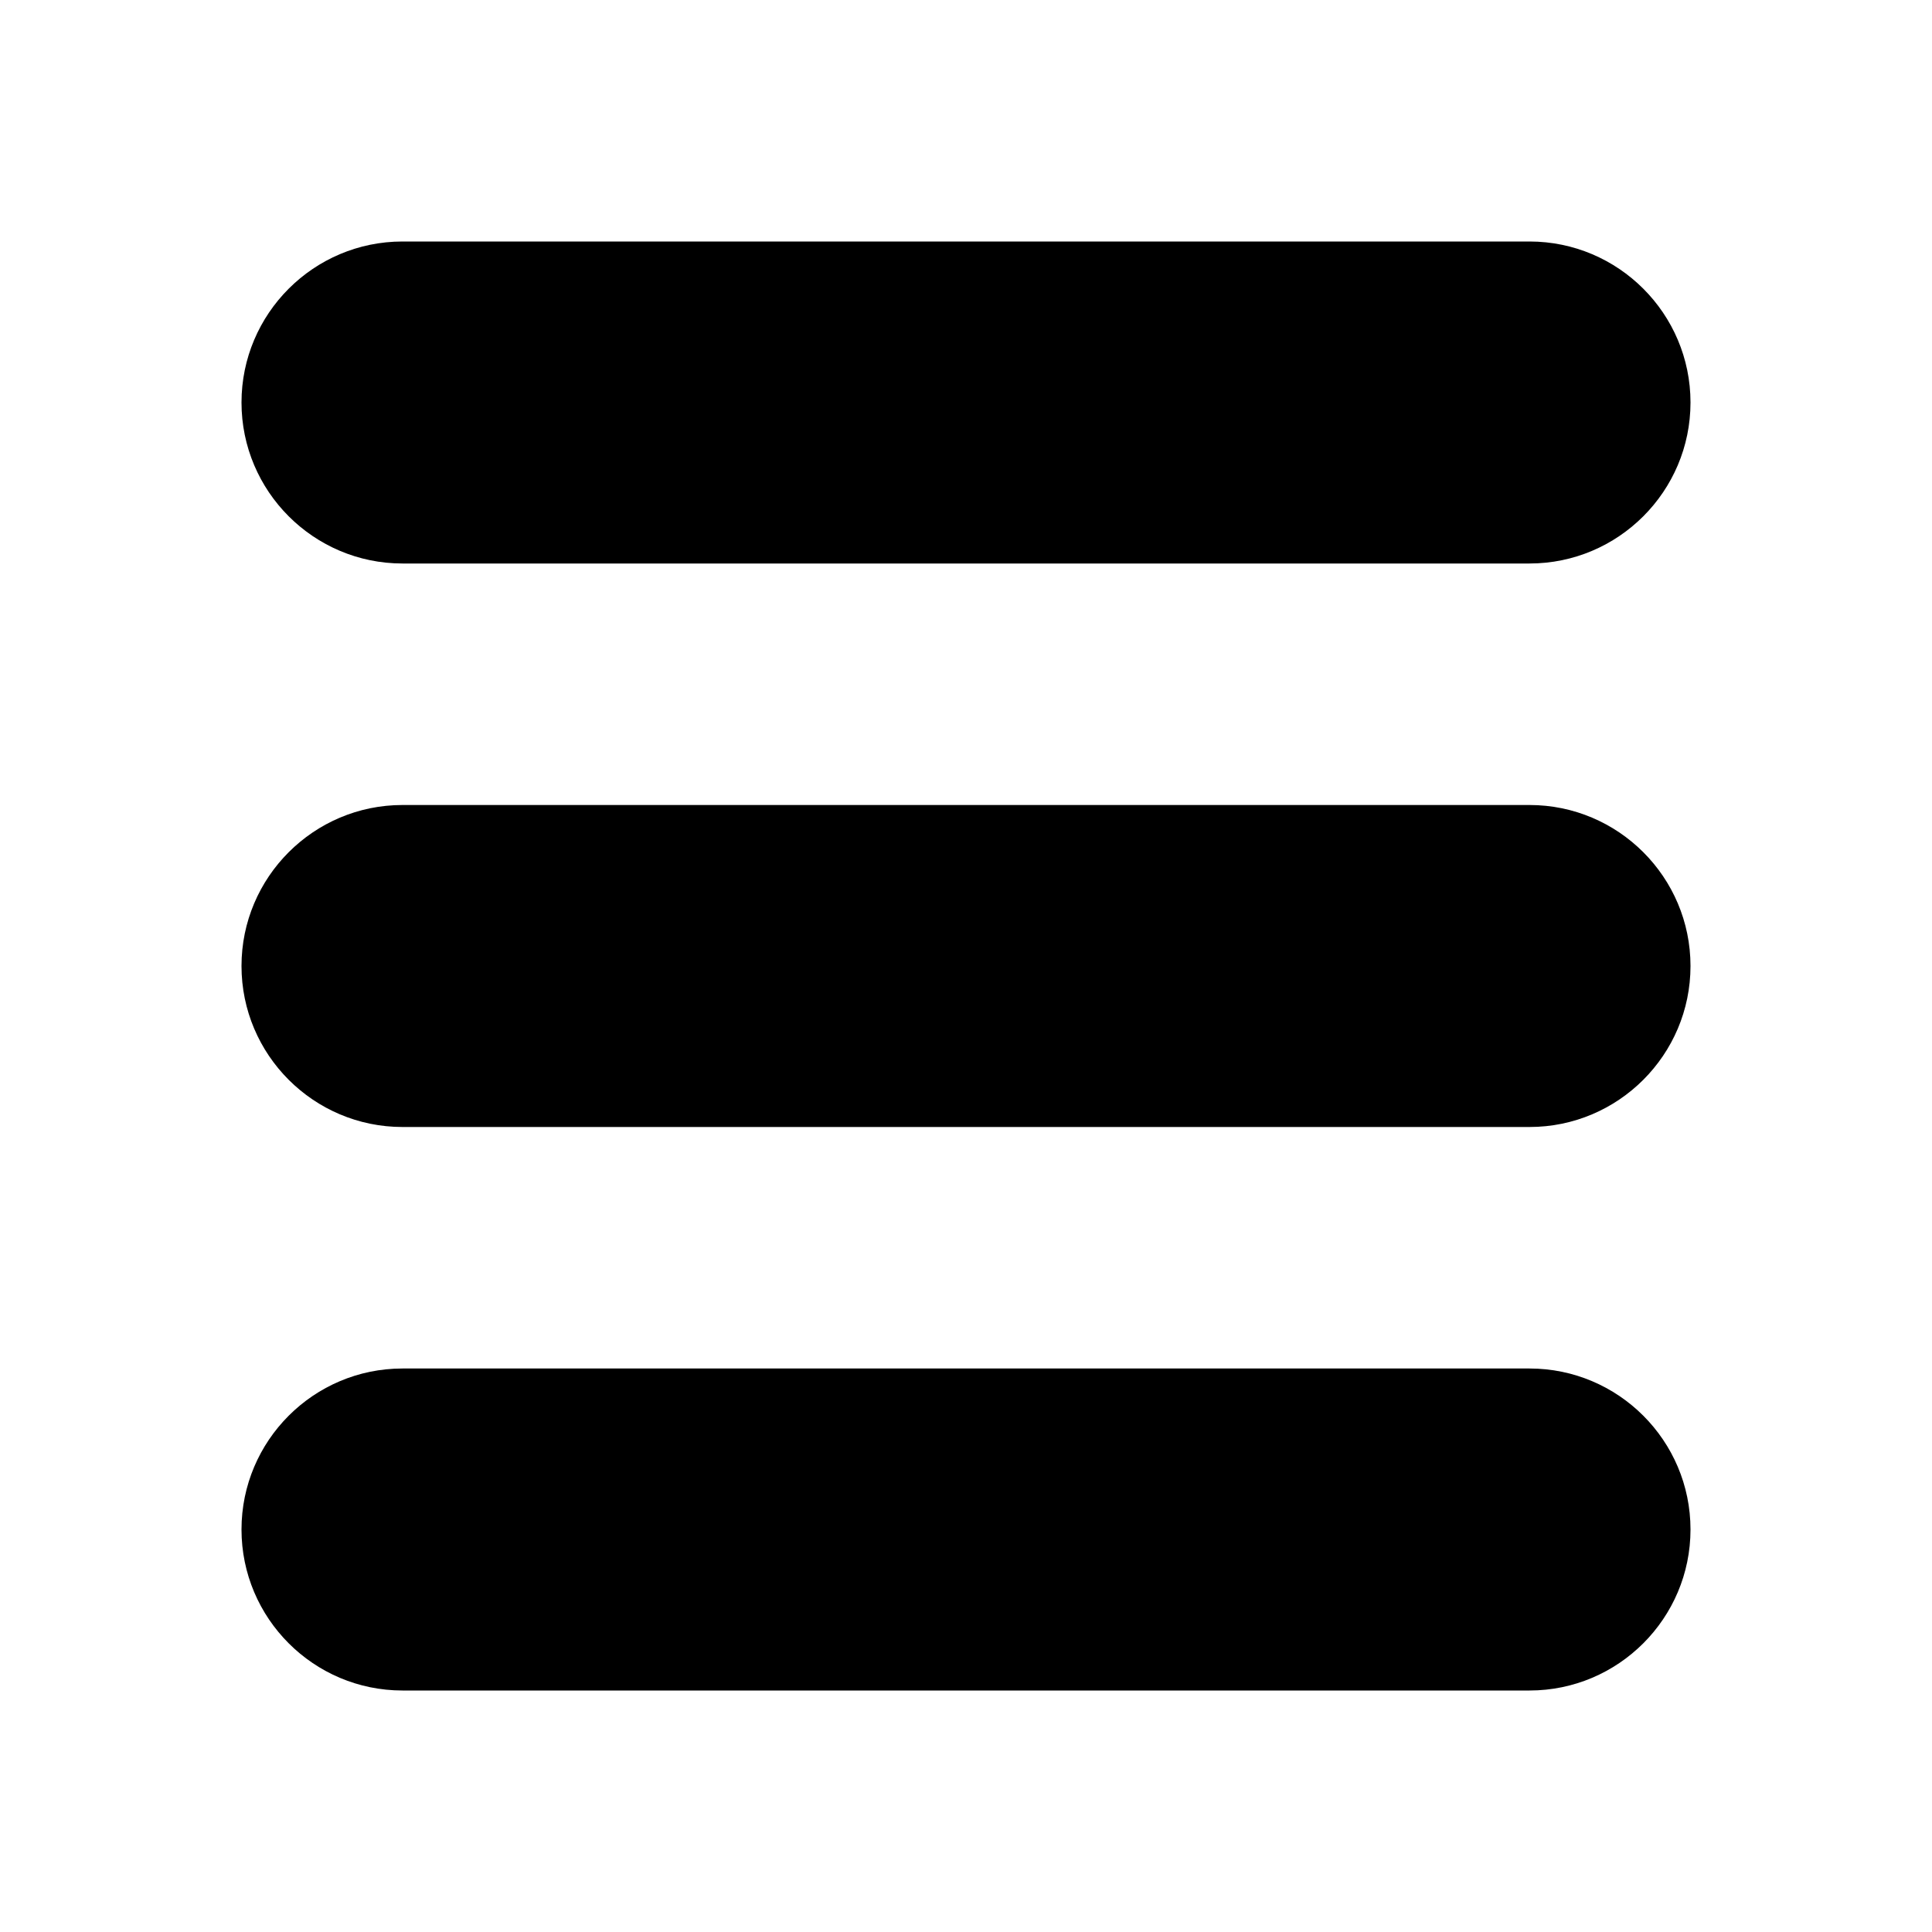
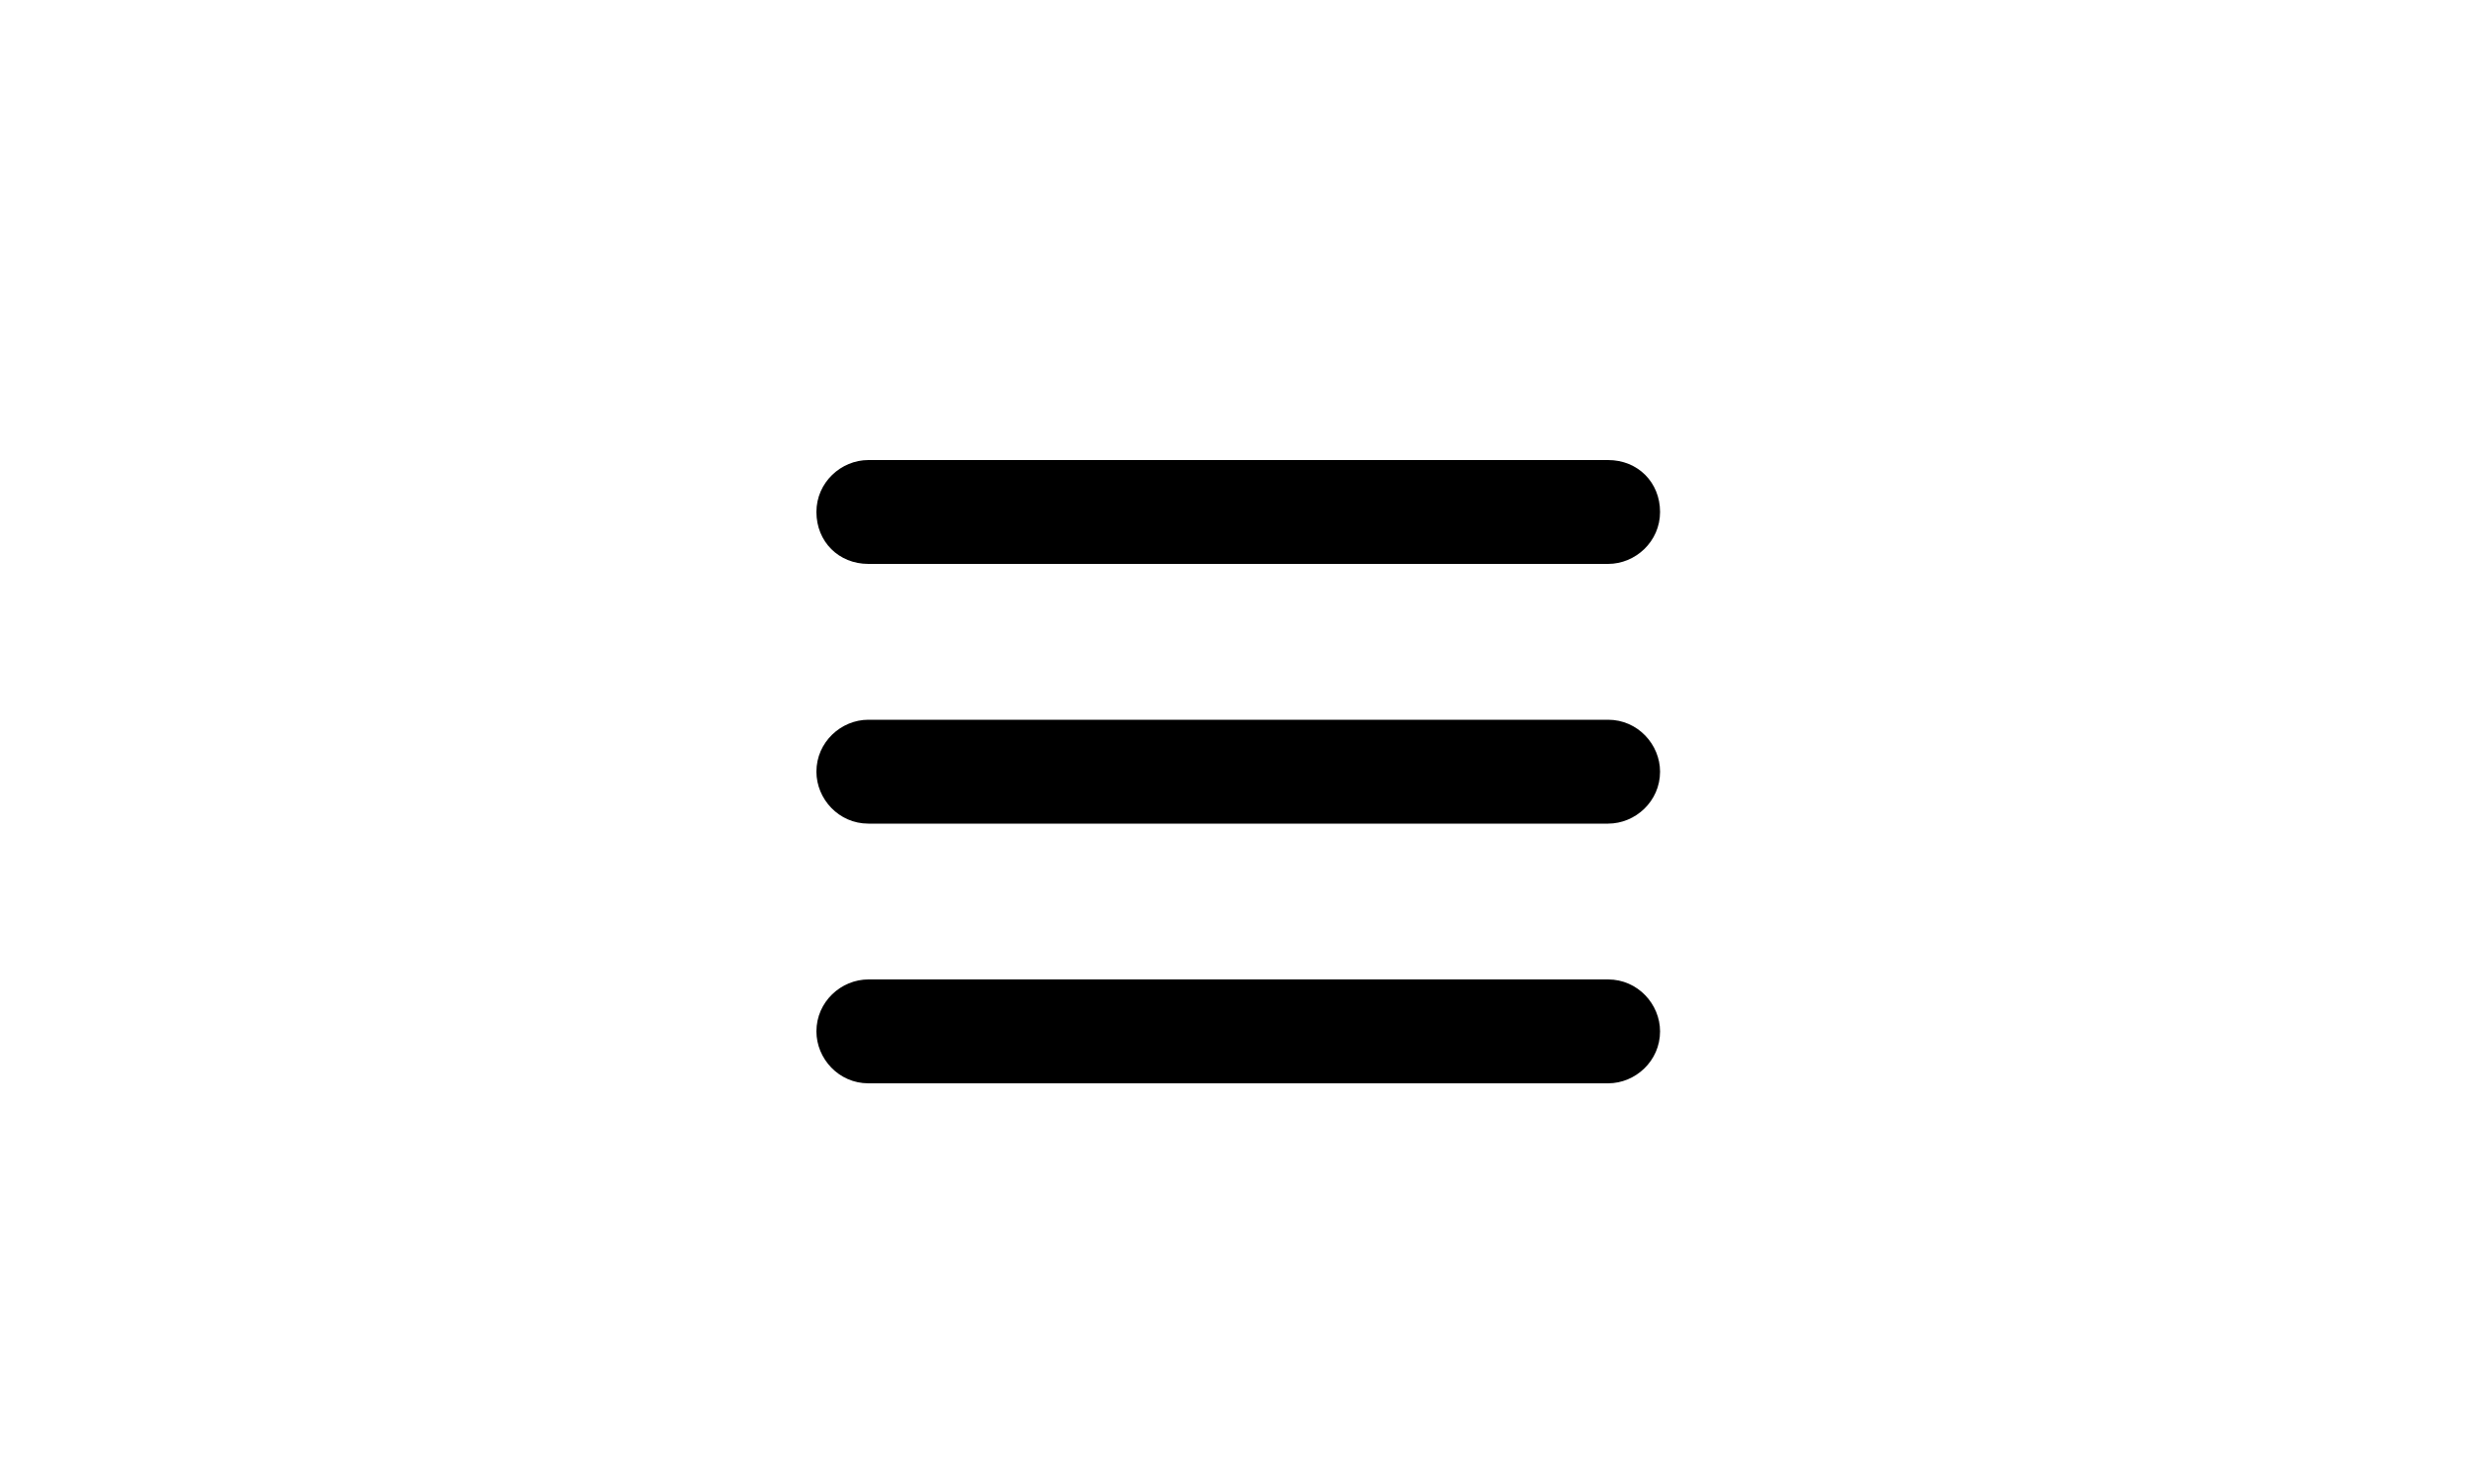
- <svg xmlns="http://www.w3.org/2000/svg" baseProfile="tiny" height="24px" id="Layer_1" version="1.2" viewBox="0 0 24 24" width="24px" xml:space="preserve">
-   <path d="M19,17H5c-1.103,0-2,0.897-2,2s0.897,2,2,2h14c1.103,0,2-0.897,2-2S20.103,17,19,17z" />
-   <path d="M19,10H5c-1.103,0-2,0.897-2,2s0.897,2,2,2h14c1.103,0,2-0.897,2-2S20.103,10,19,10z" />
-   <path d="M19,3H5C3.897,3,3,3.897,3,5s0.897,2,2,2h14c1.103,0,2-0.897,2-2S20.103,3,19,3z" />
+ <svg xmlns="http://www.w3.org/2000/svg" version="1.1" id="Layer_1" x="0px" y="0px" viewBox="0 0 100 60" style="enable-background:new 0 0 100 60;" xml:space="preserve">
+   <g>
+     <path d="M35.1,22.8H65c1.1,0,2.1-0.9,2.1-2.1s-0.9-2.1-2.1-2.1H35.1c-1.1,0-2.1,0.9-2.1,2.1S33.9,22.8,35.1,22.8z" />
+     <path d="M35.1,33.3H65c1.1,0,2.1-0.9,2.1-2.1c0-1.1-0.9-2.1-2.1-2.1H35.1C34,29.1,33,30,33,31.2C33,32.3,33.9,33.3,35.1,33.3z" />
+     <path d="M35.1,43.8H65c1.1,0,2.1-0.9,2.1-2.1c0-1.1-0.9-2.1-2.1-2.1H35.1c-1.1,0-2.1,0.9-2.1,2.1C33,42.8,33.9,43.8,35.1,43.8z" />
+   </g>
</svg>
